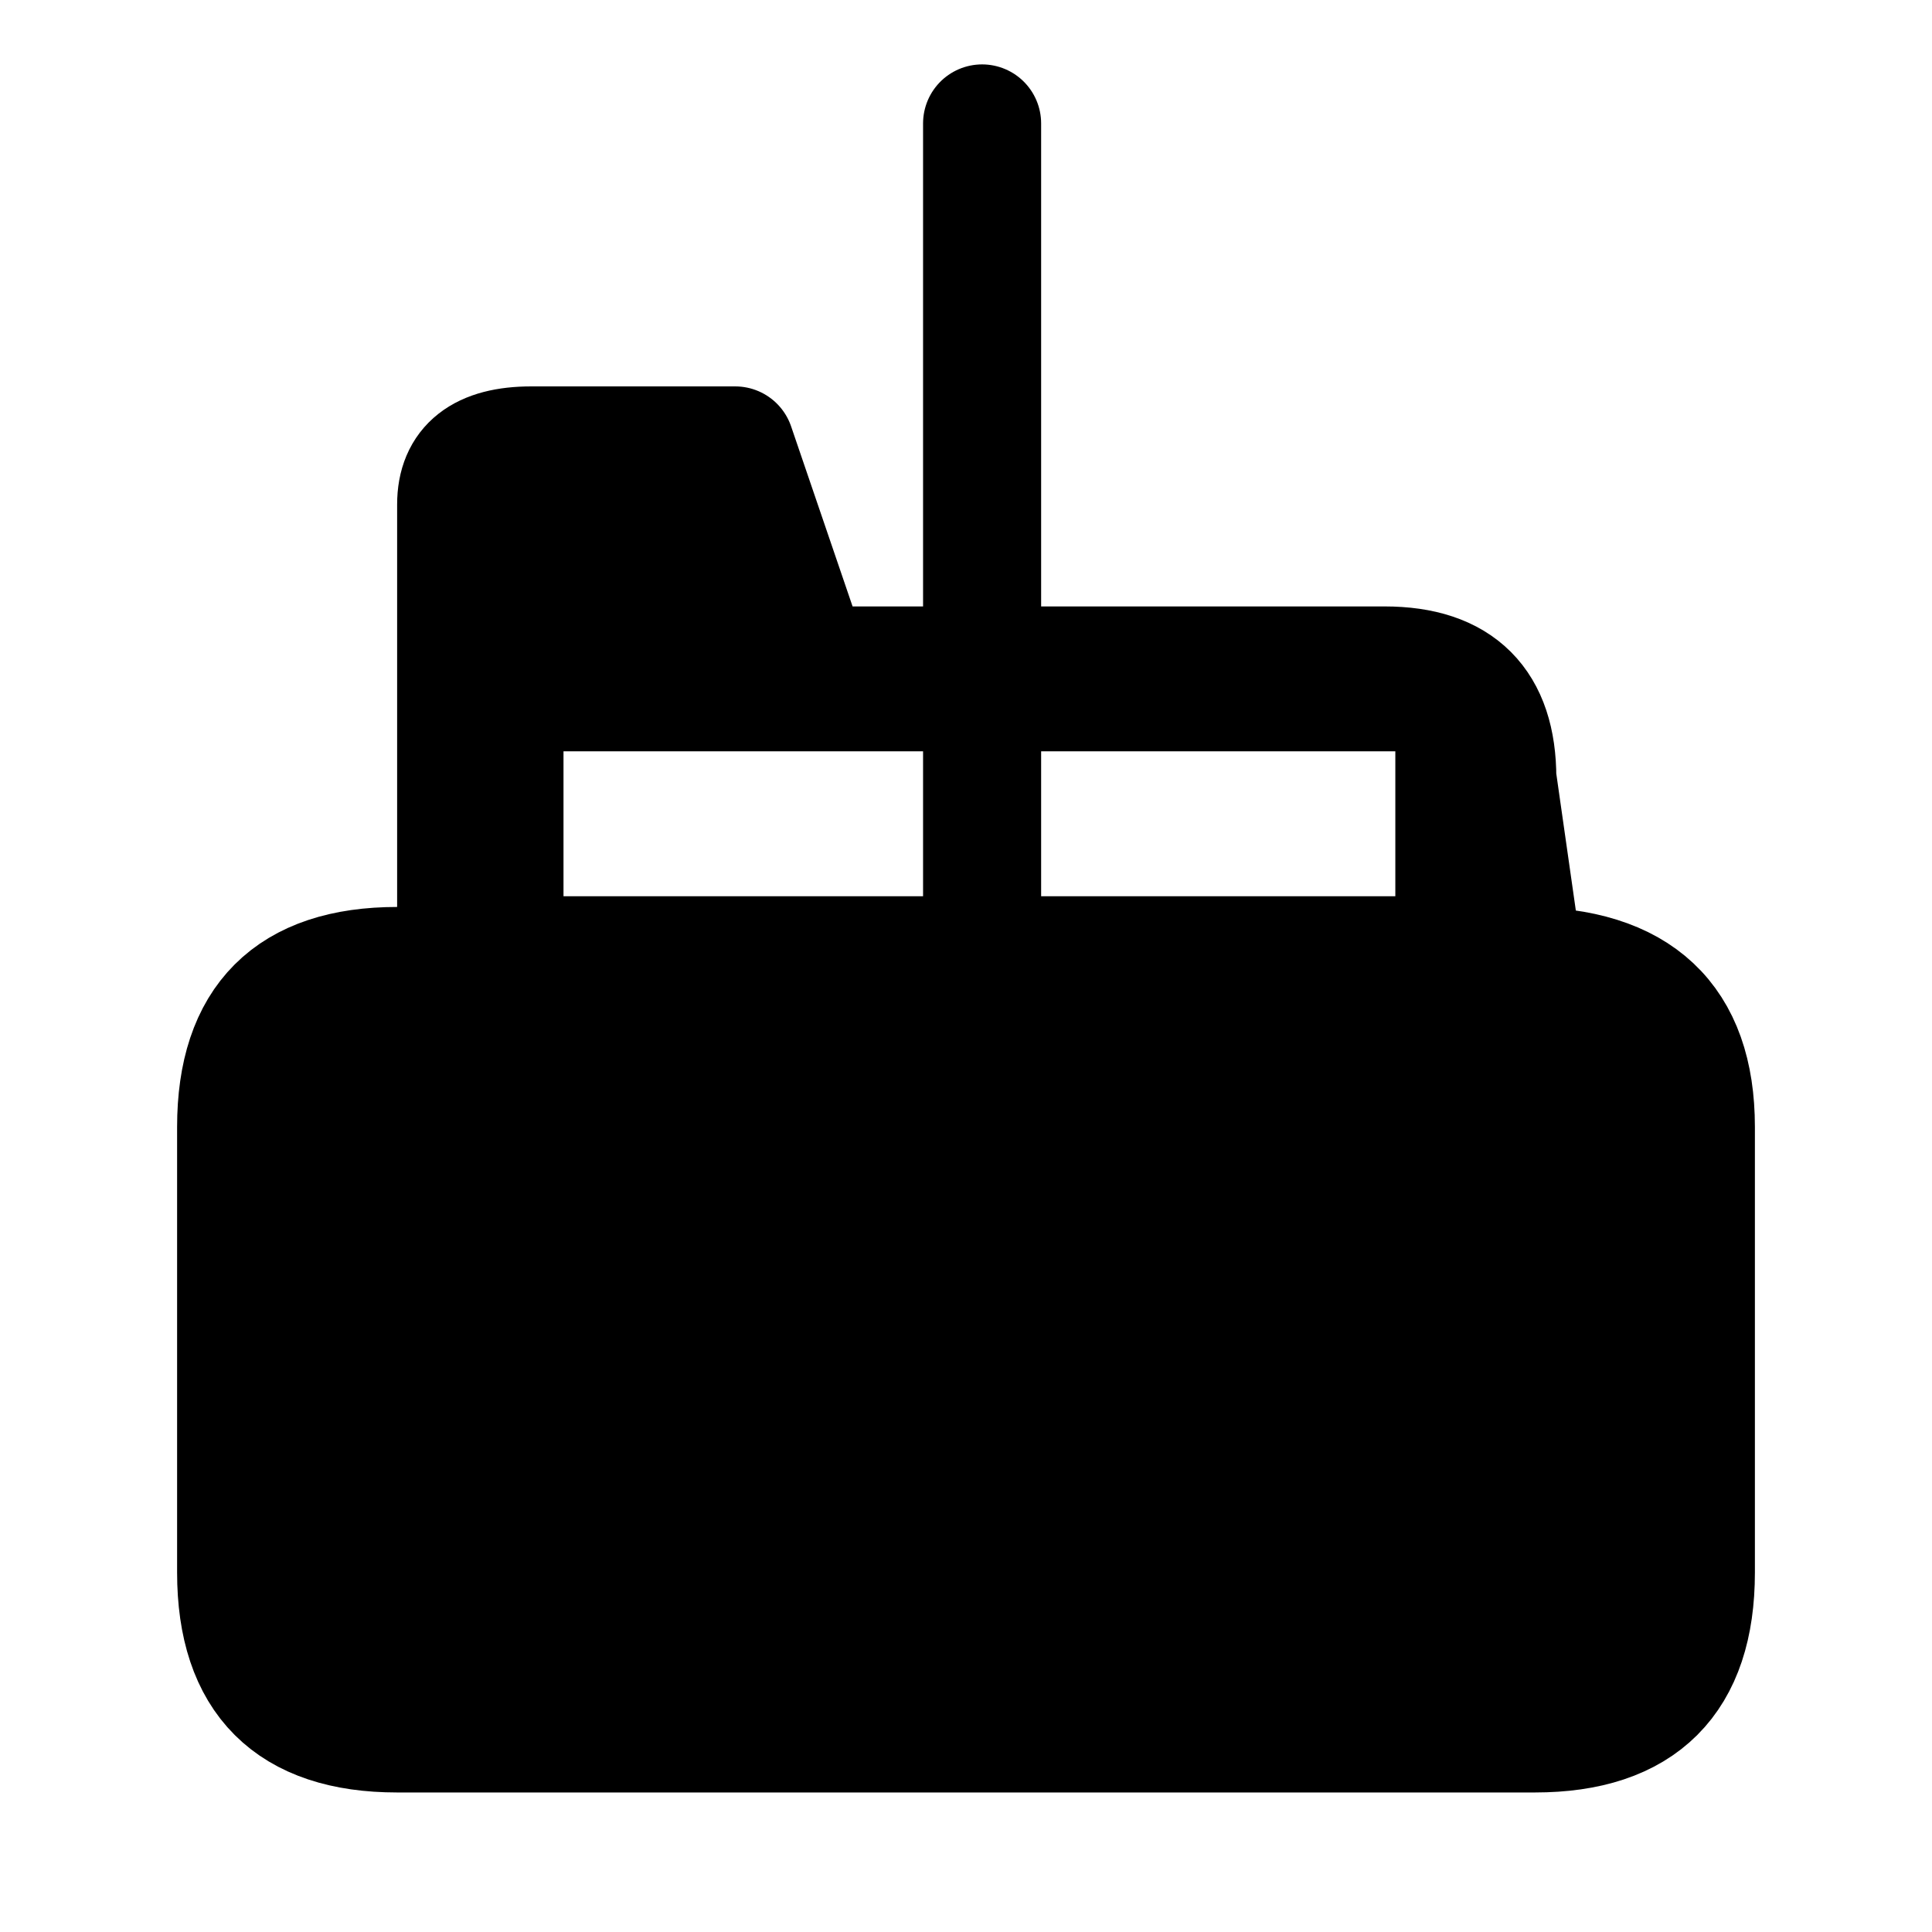
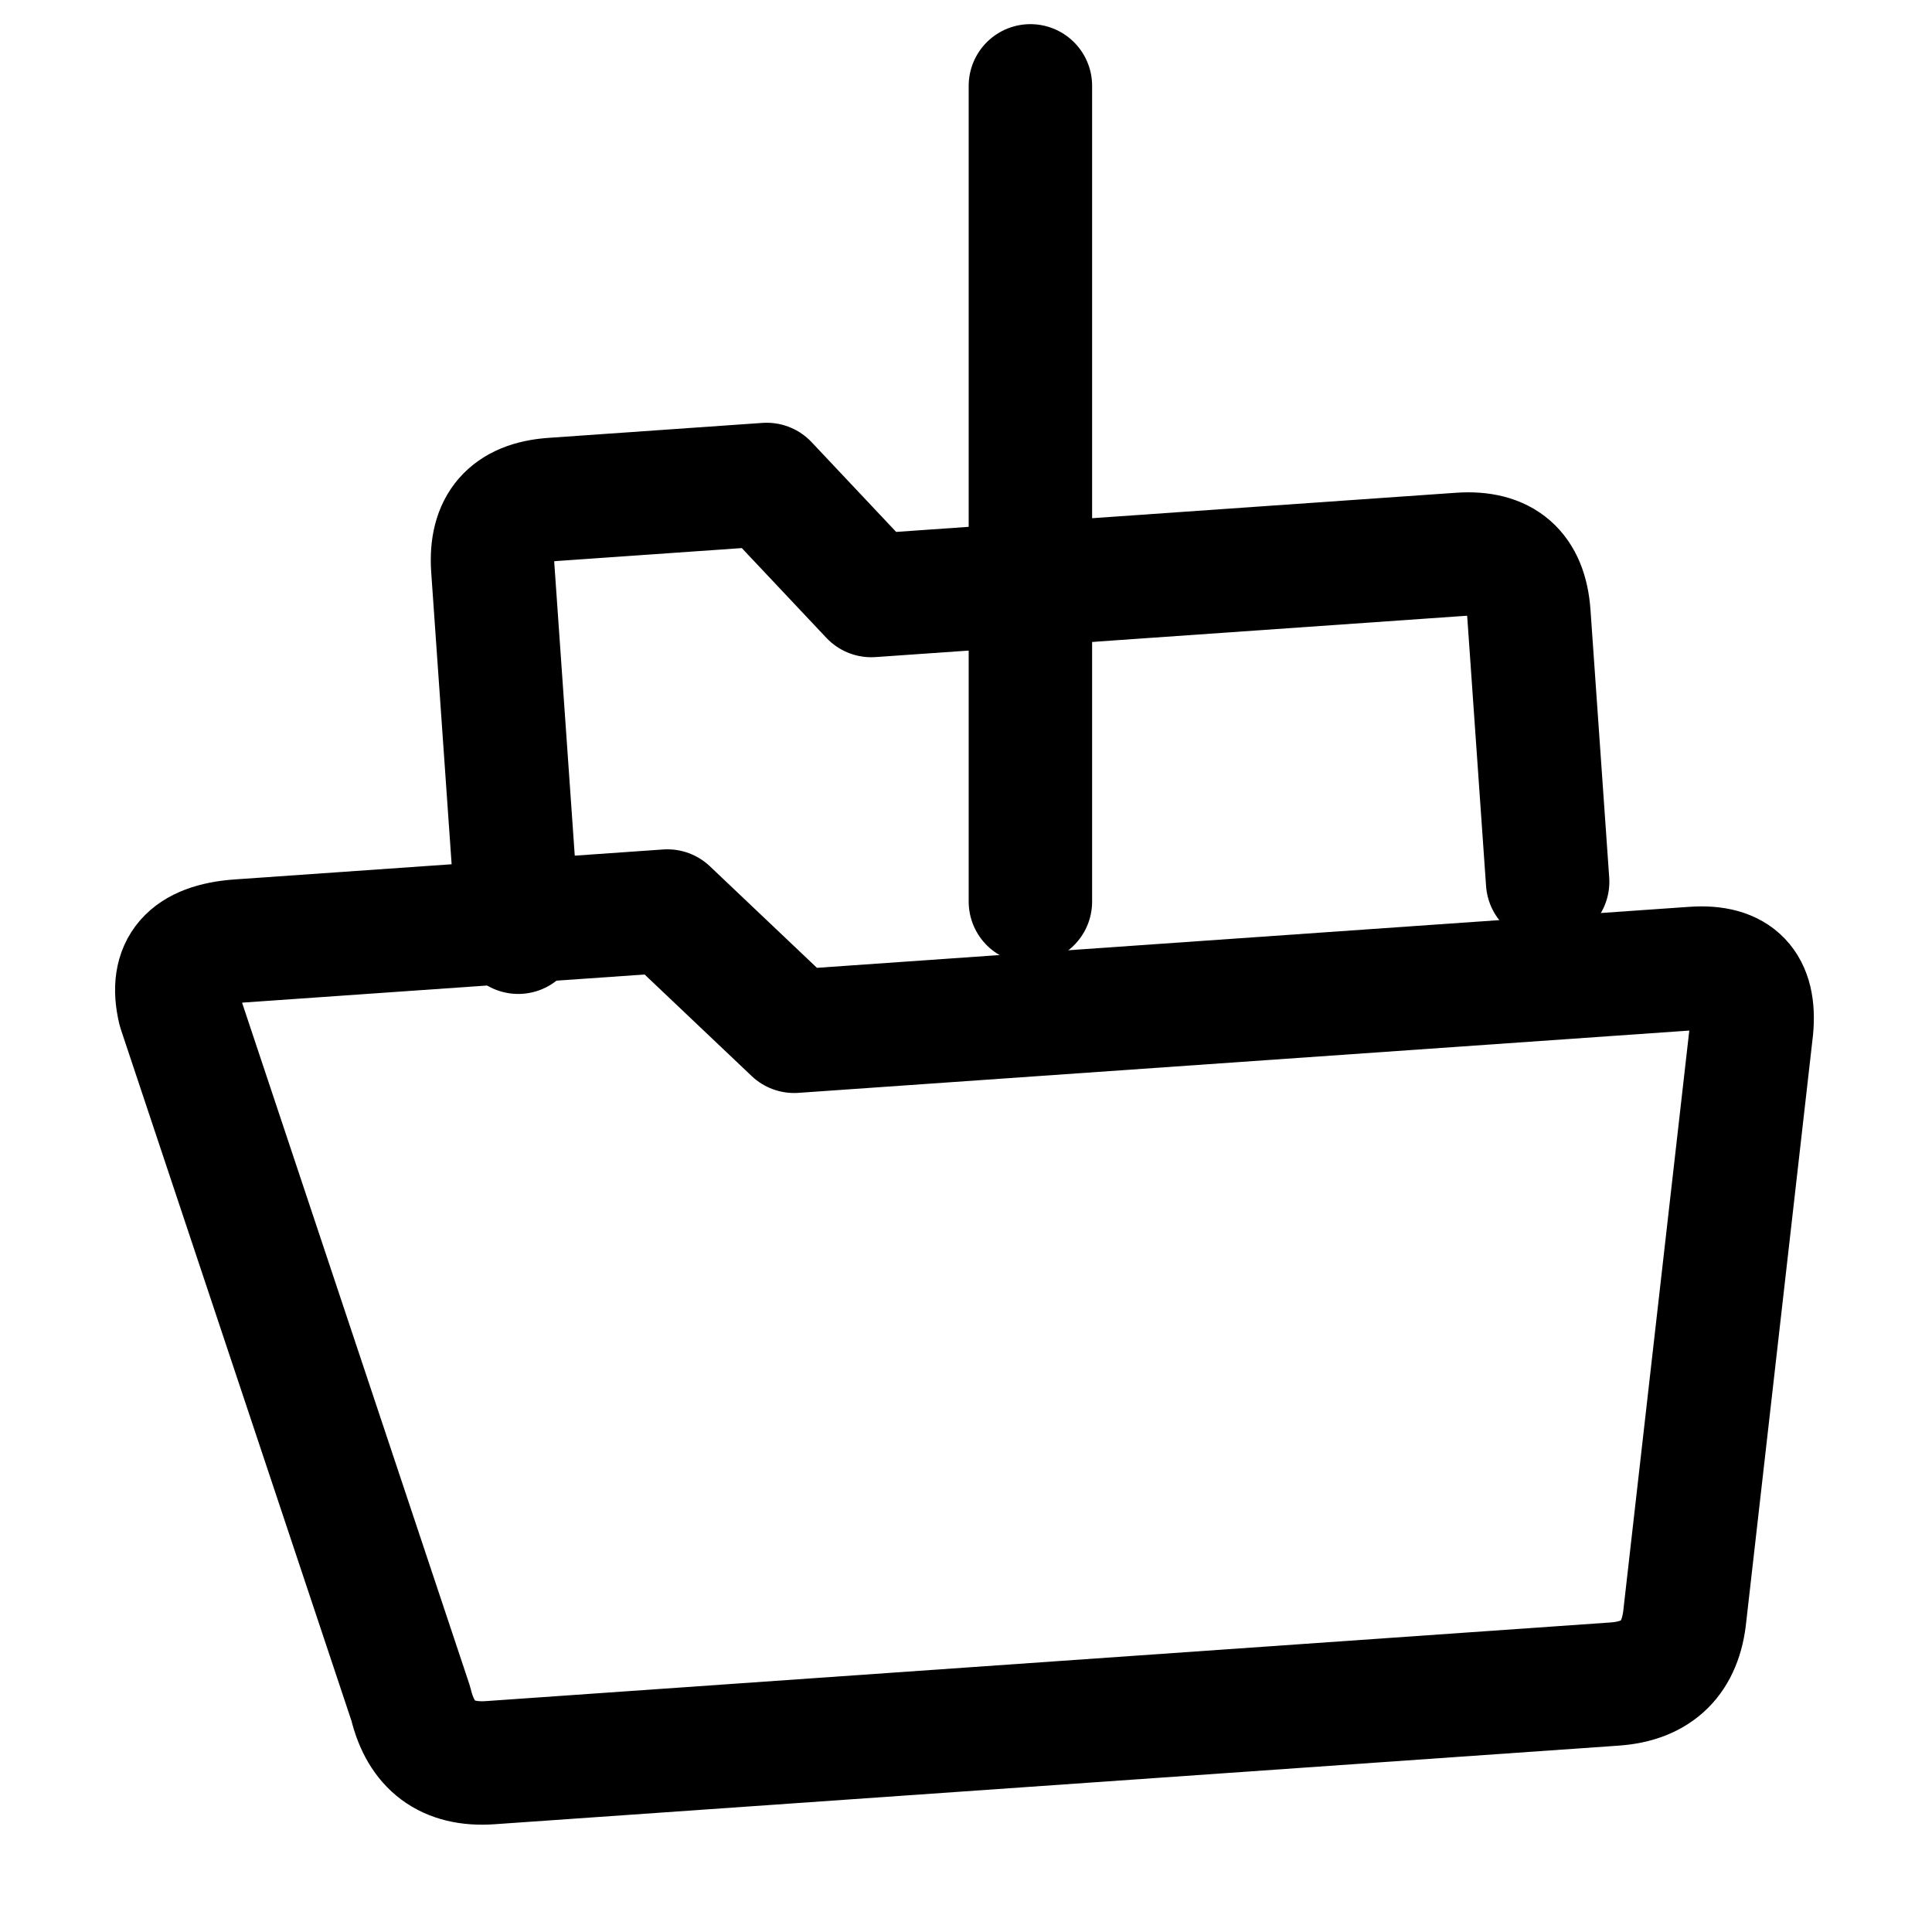
<svg xmlns="http://www.w3.org/2000/svg" width="18" height="18" viewBox="0 0 18 18">
-   <path fill="#000000" fill-rule="evenodd" stroke="#000000" stroke-width="1.1" stroke-linecap="round" stroke-linejoin="round" d="M4.95 4.15 L6.85 4.15 L7.55 6.20 L12.90 6.20 Q13.95 6.20 13.95 7.25 L14.20 9.00 Q15.80 9.00 15.80 10.50 L15.80 14.65 Q15.80 16.15 14.30 16.15 L3.70 16.15 Q2.20 16.15 2.20 14.65 L2.20 10.50 Q2.20 9.00 3.70 9.00 L4.25 9.00 L4.25 4.70 Q4.25 4.15 4.95 4.15 Z M5.15 6.45 L13.10 6.45 Q13.55 6.45 13.55 6.95 L13.55 8.40 Q13.55 8.90 13.10 8.90 L5.15 8.90 Q4.70 8.90 4.70 8.40 L4.70 6.95 Q4.70 6.45 5.15 6.45 Z" />
-   <path fill="none" stroke="#000000" stroke-width="1.1" stroke-linecap="round" d="M9.15 1.15 L9.15 8.90" />
+   <g transform="rotate(-4 9 11)" fill="none" stroke="#000000" stroke-width="1.15" stroke-linecap="round" stroke-linejoin="round">
+     <path d="M5 8.4 L5 5 Q5 4.4 5.6 4.4 L7.6 4.4 L8.5 5.5 L14 5.5 Q14.6 5.5 14.6 6.1 L14.6 8.6" />
+     <path d="M2.4 8.3 L6.4 8.3 L7.5 9.5 L15.9 9.5 Q16.5 9.5 16.4 10.1 L15.4 15.5 Q15.3 16.1 14.7 16.1 L4.2 16.1 Q3.6 16.1 3.5 15.5 L1.8 8.9 Q1.7 8.3 2.4 8.3 Z" />
+   </g>
+   <path fill="none" stroke="#000000" stroke-width="1.15" stroke-linecap="round" d="M9.6 0.8 L9.6 8.4" />
</svg>
